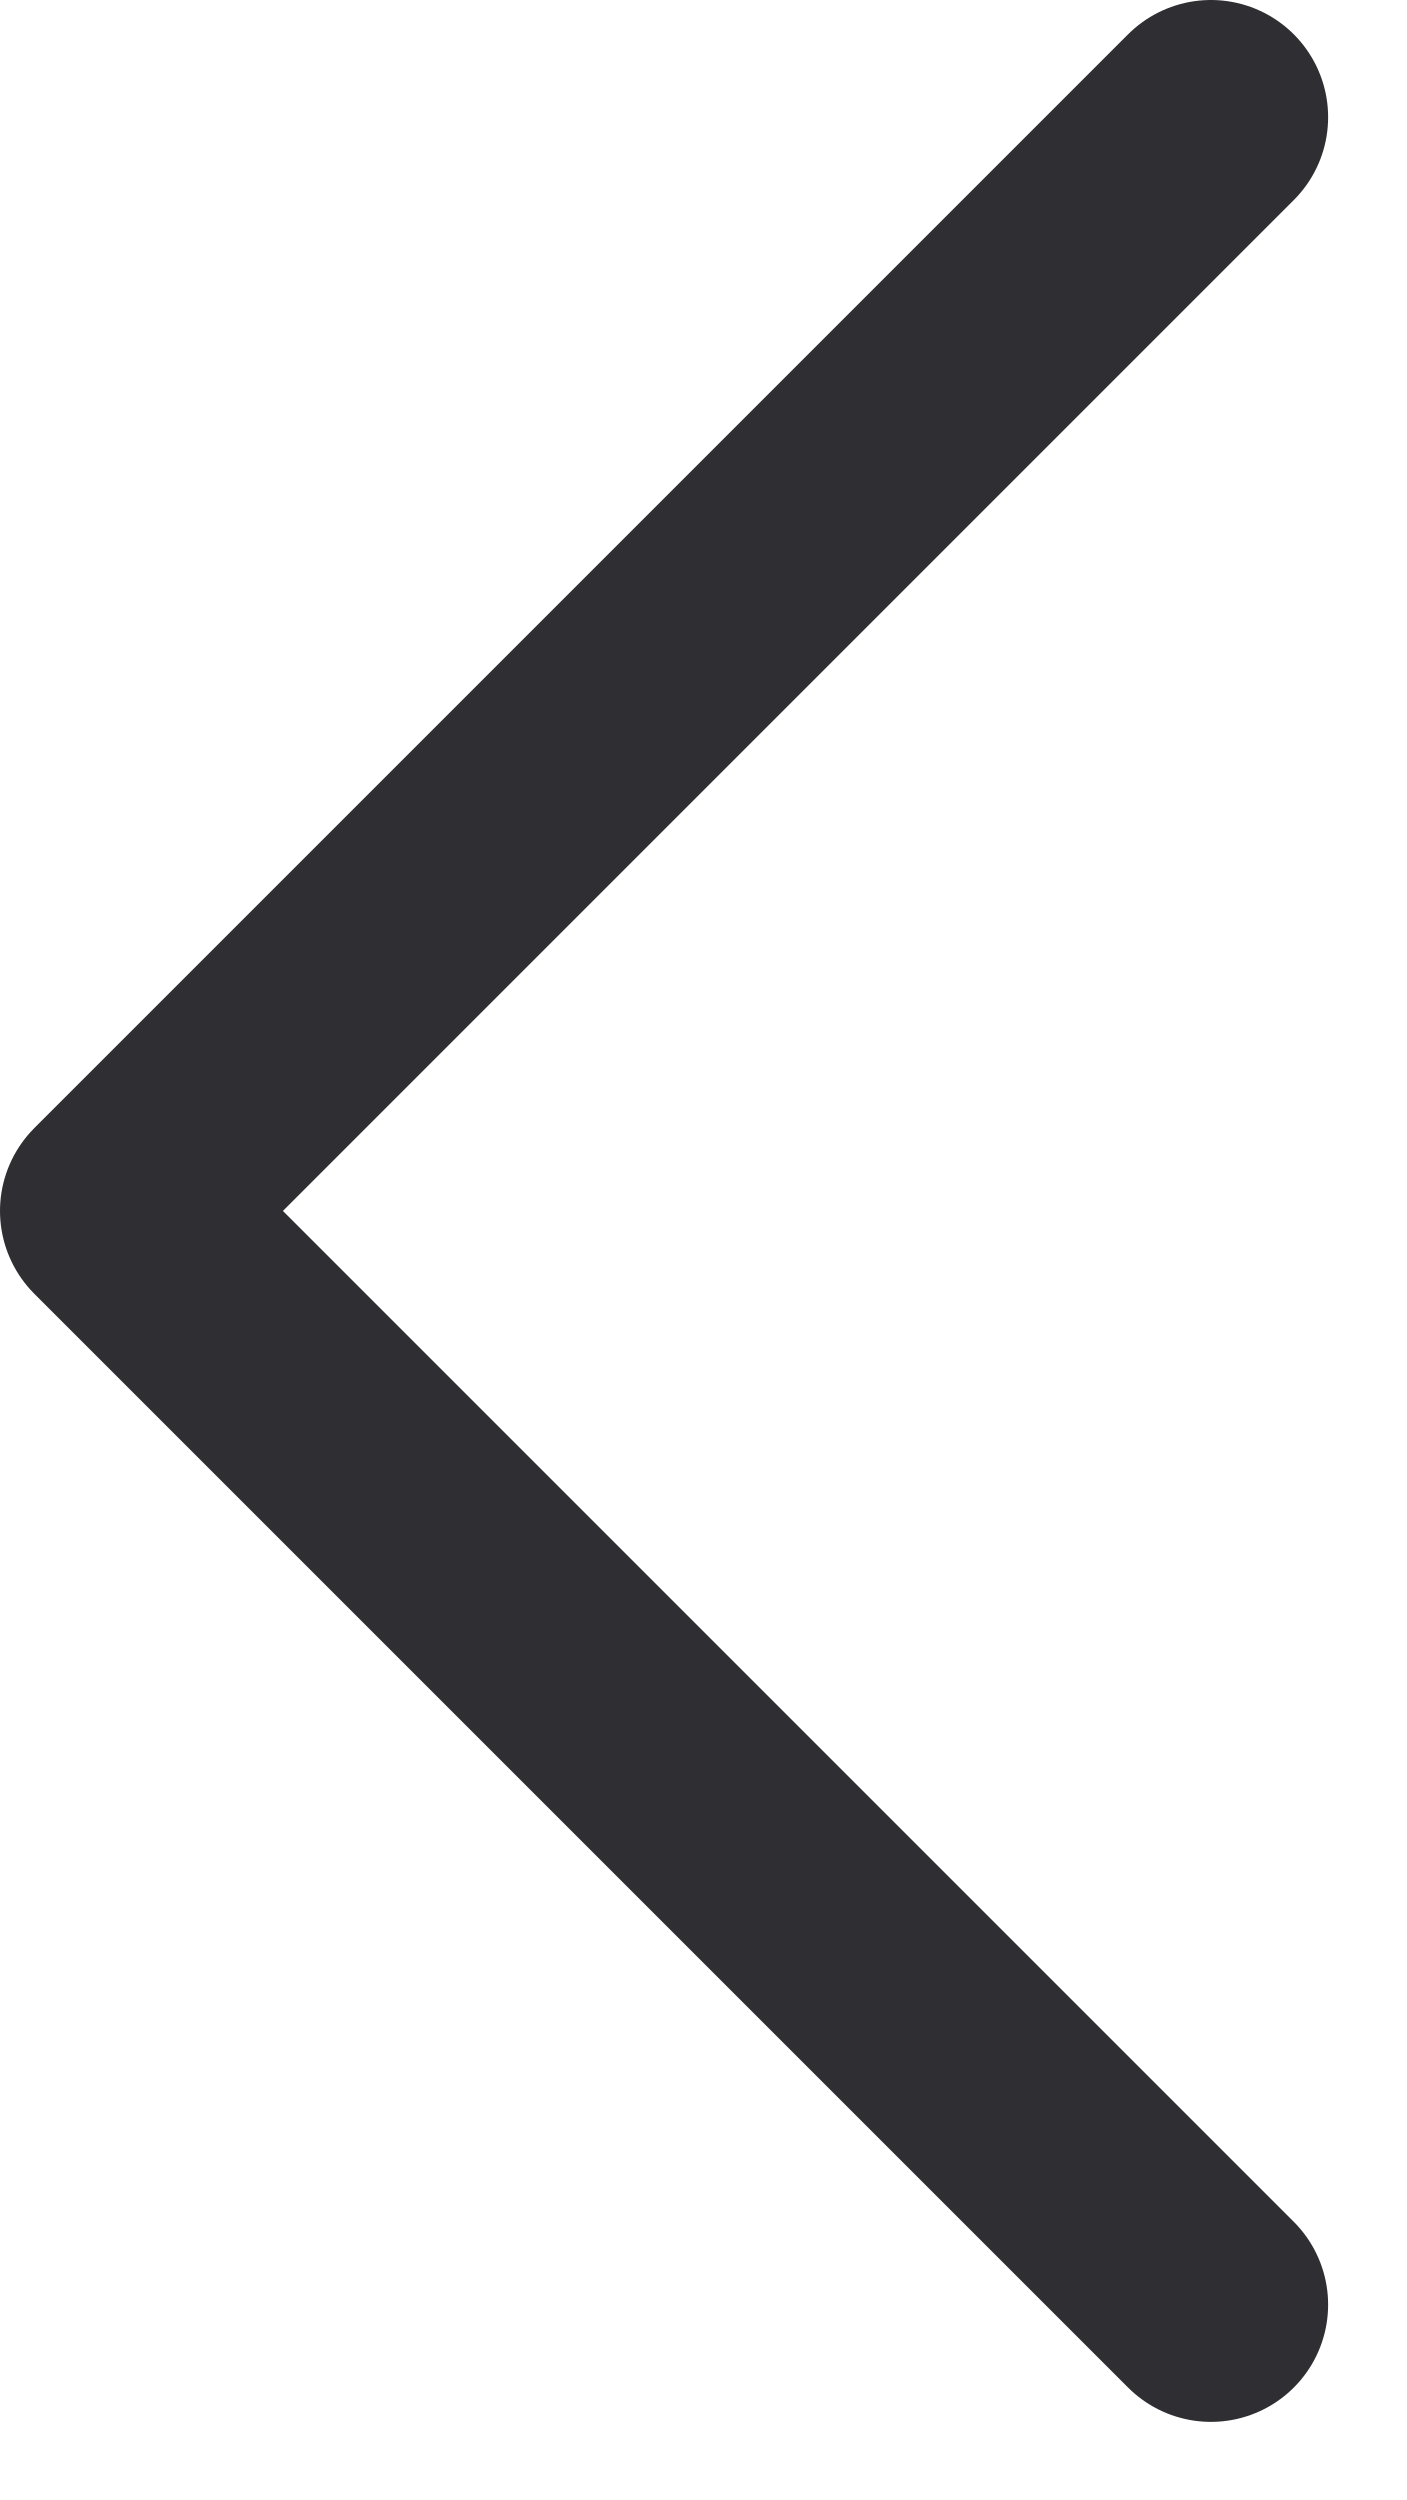
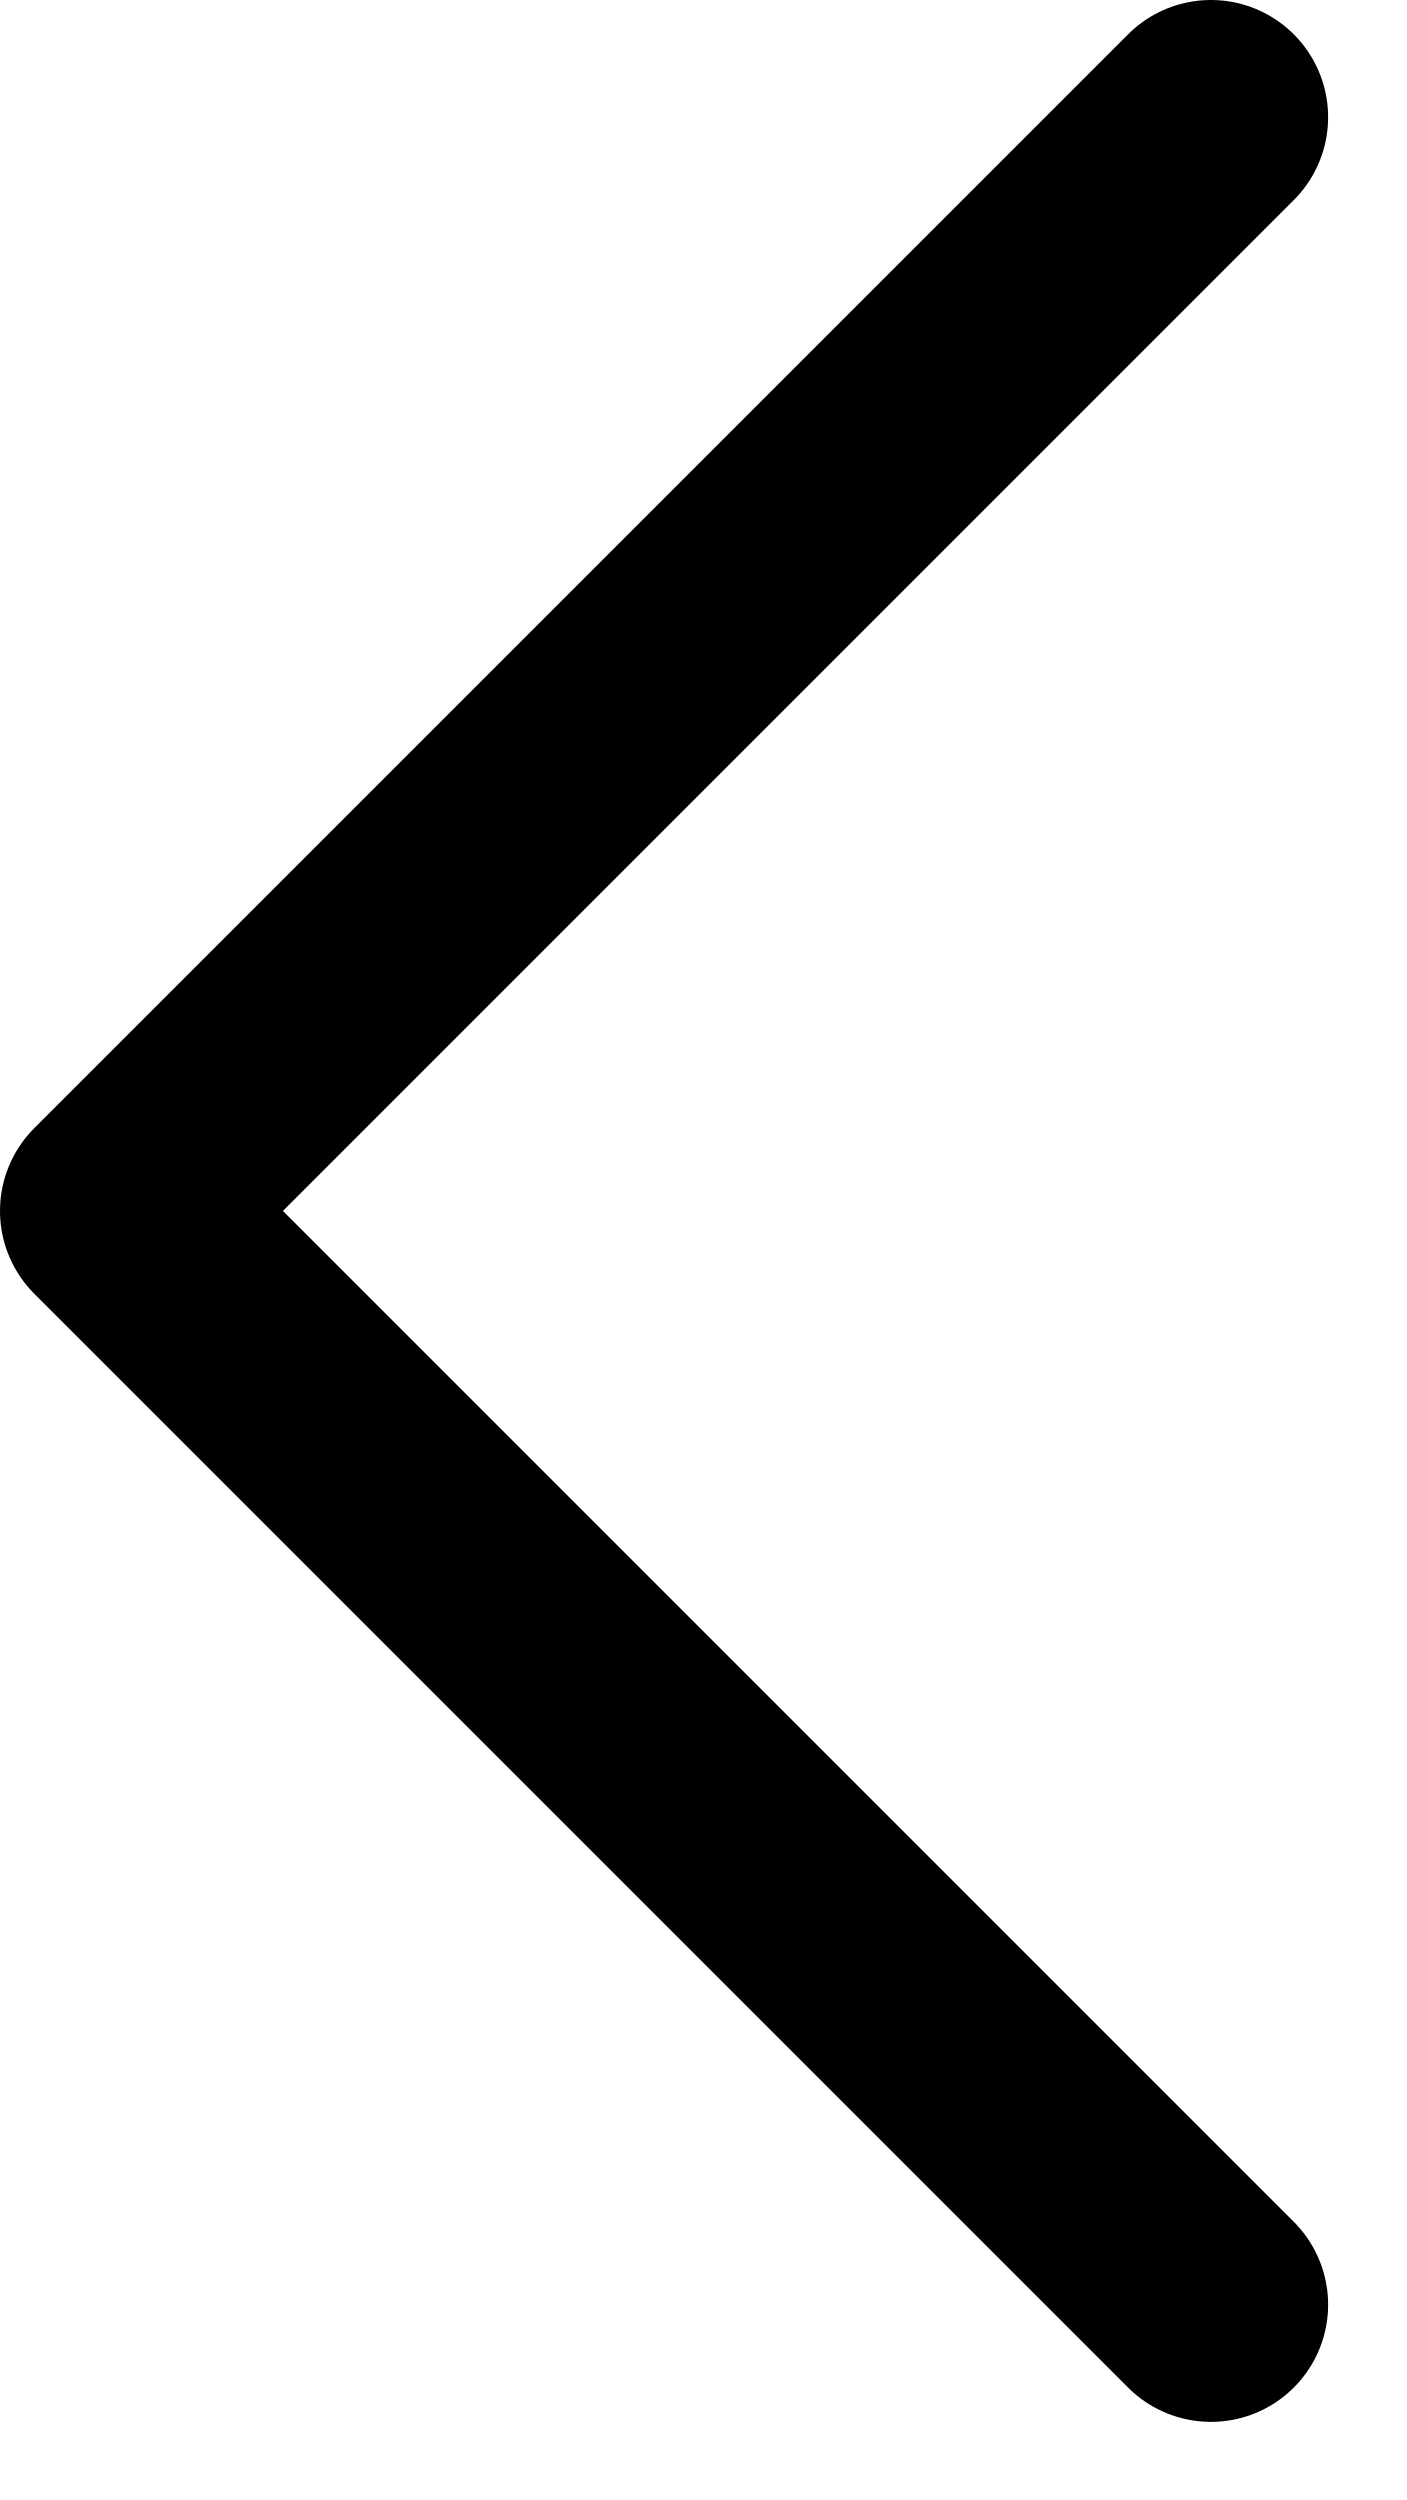
- <svg xmlns="http://www.w3.org/2000/svg" width="9" height="16" viewBox="0 0 9 16" fill="none">
-   <path d="M7.75 14.75L0.75 7.75L7.75 0.75" stroke="#2F2E32" stroke-width="1.5" stroke-linecap="round" stroke-linejoin="round" />
+ <svg xmlns="http://www.w3.org/2000/svg" viewBox="0 0 9 16" fill="none">
+   <path d="M7.75 14.75L0.75 7.75L7.75 0.75" stroke="currentColor" stroke-width="1.5" stroke-linecap="round" stroke-linejoin="round" />
</svg>
